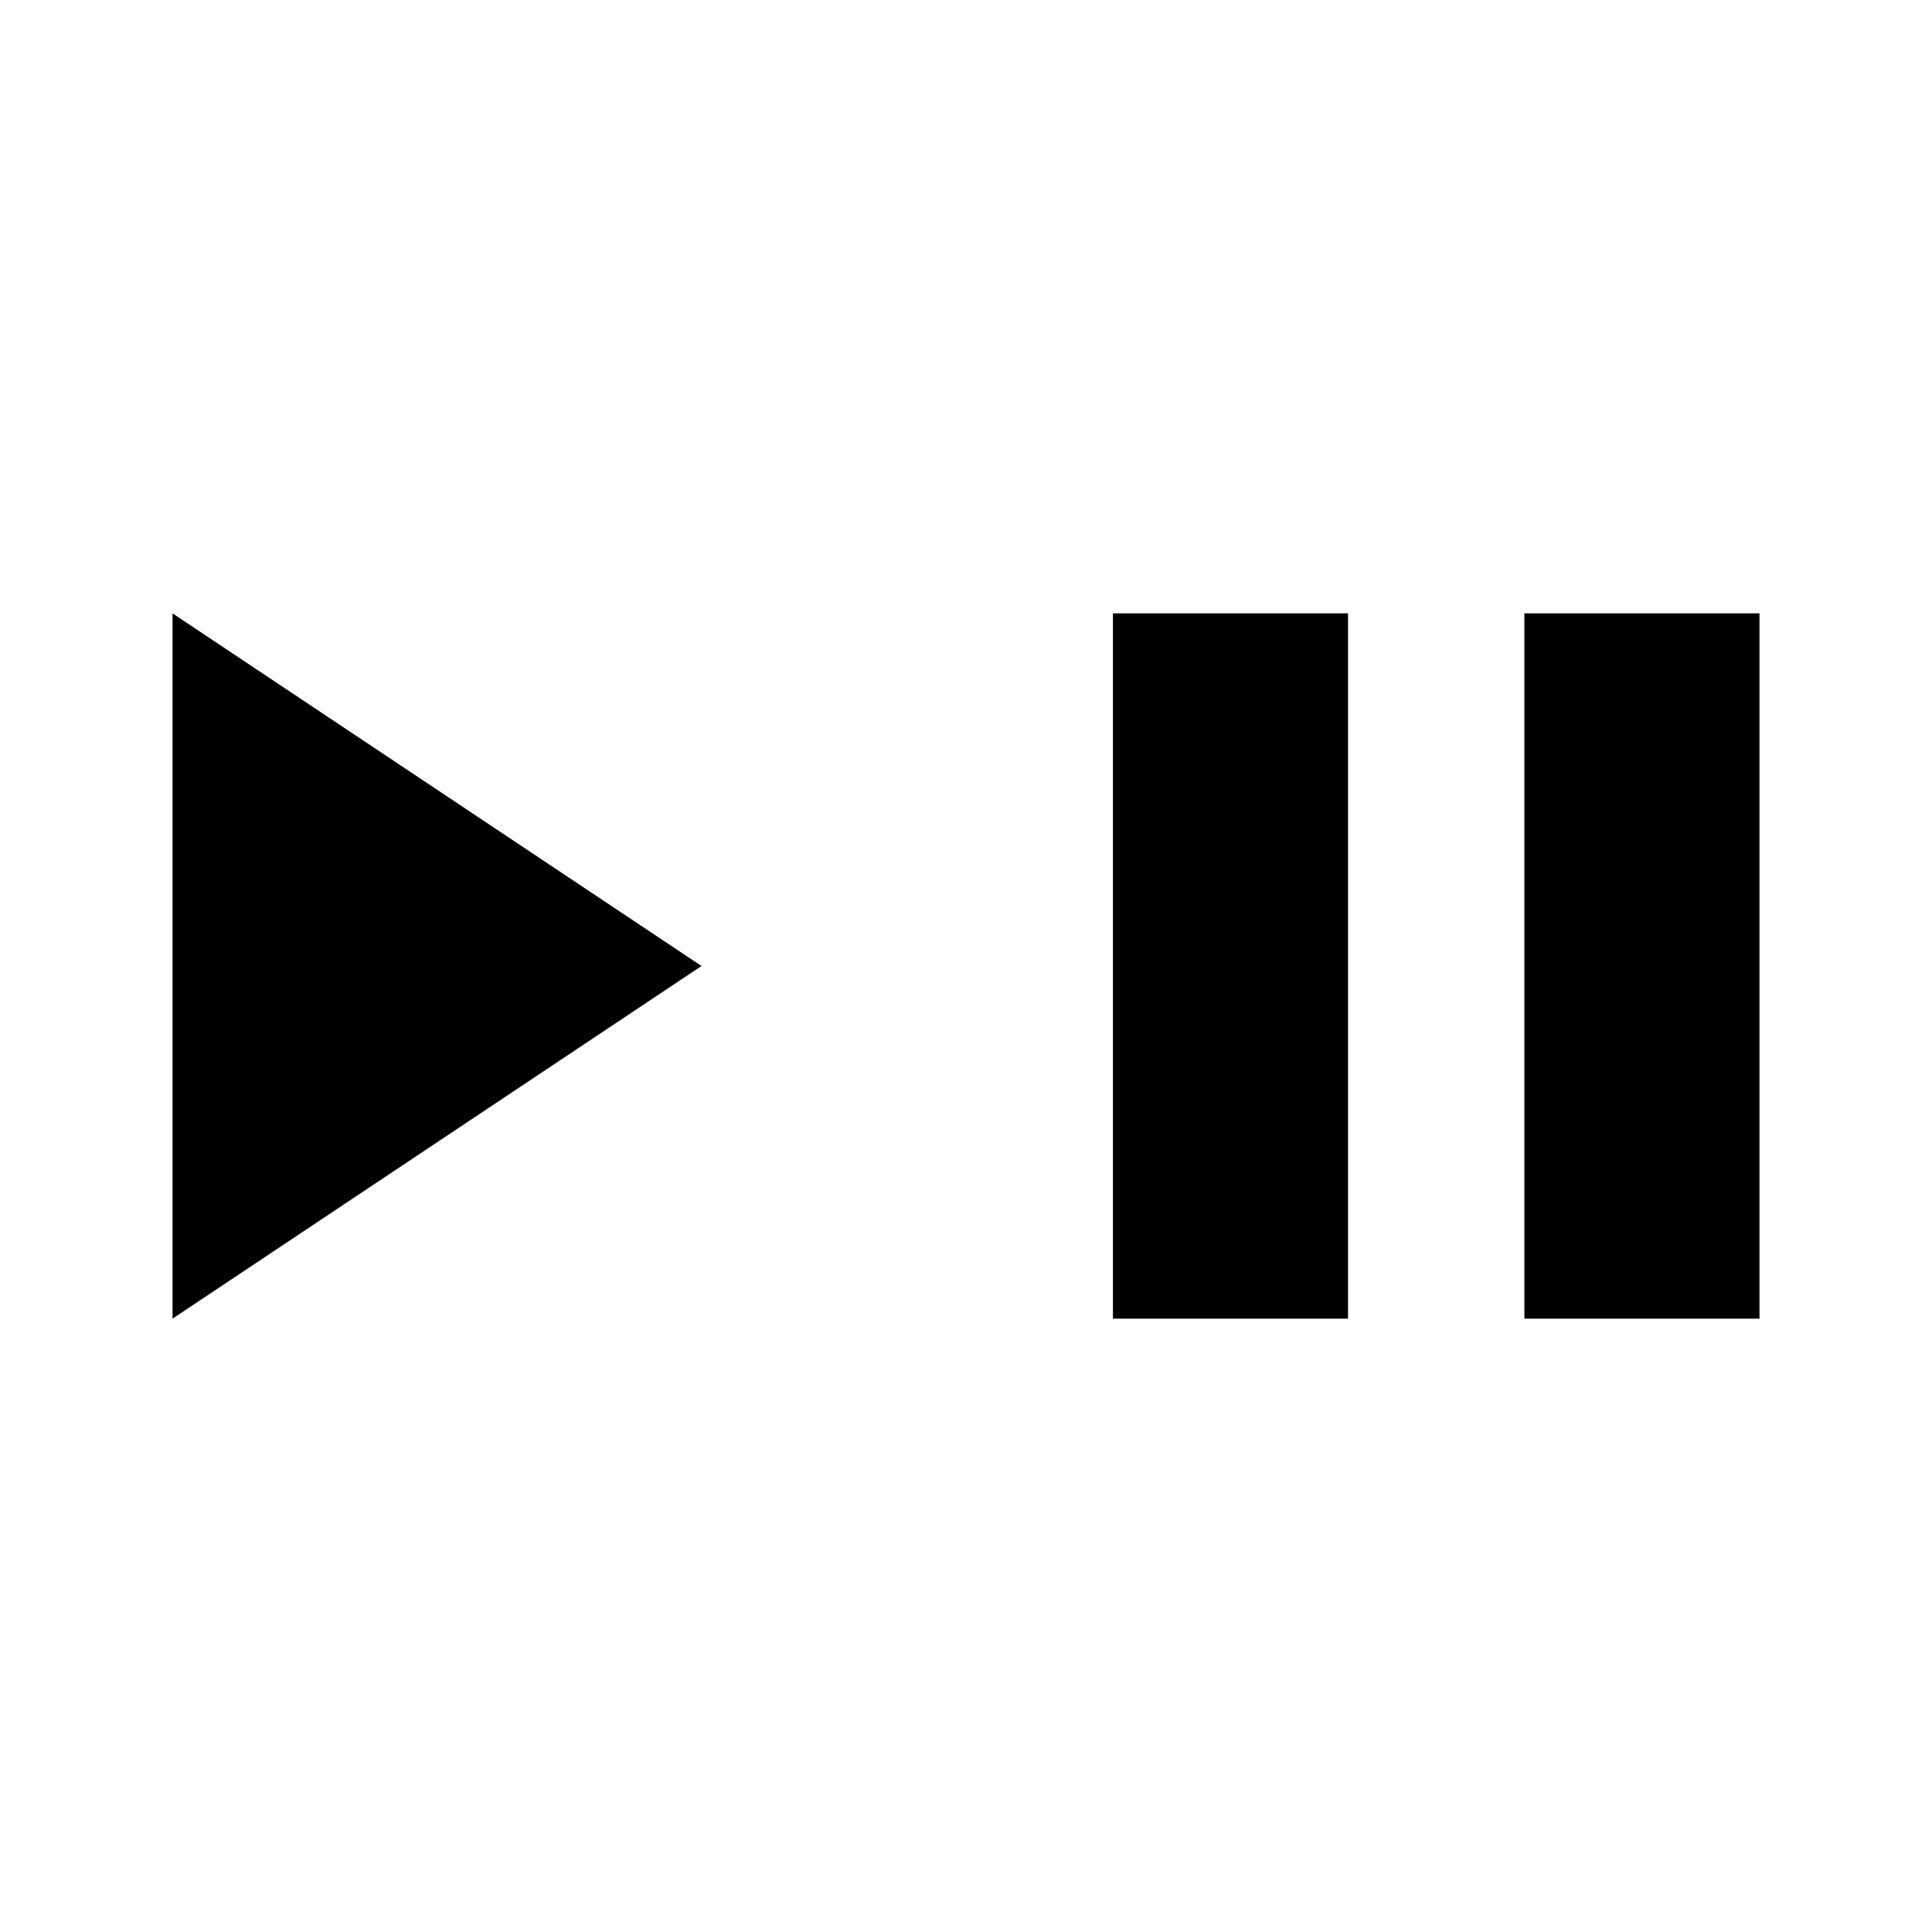
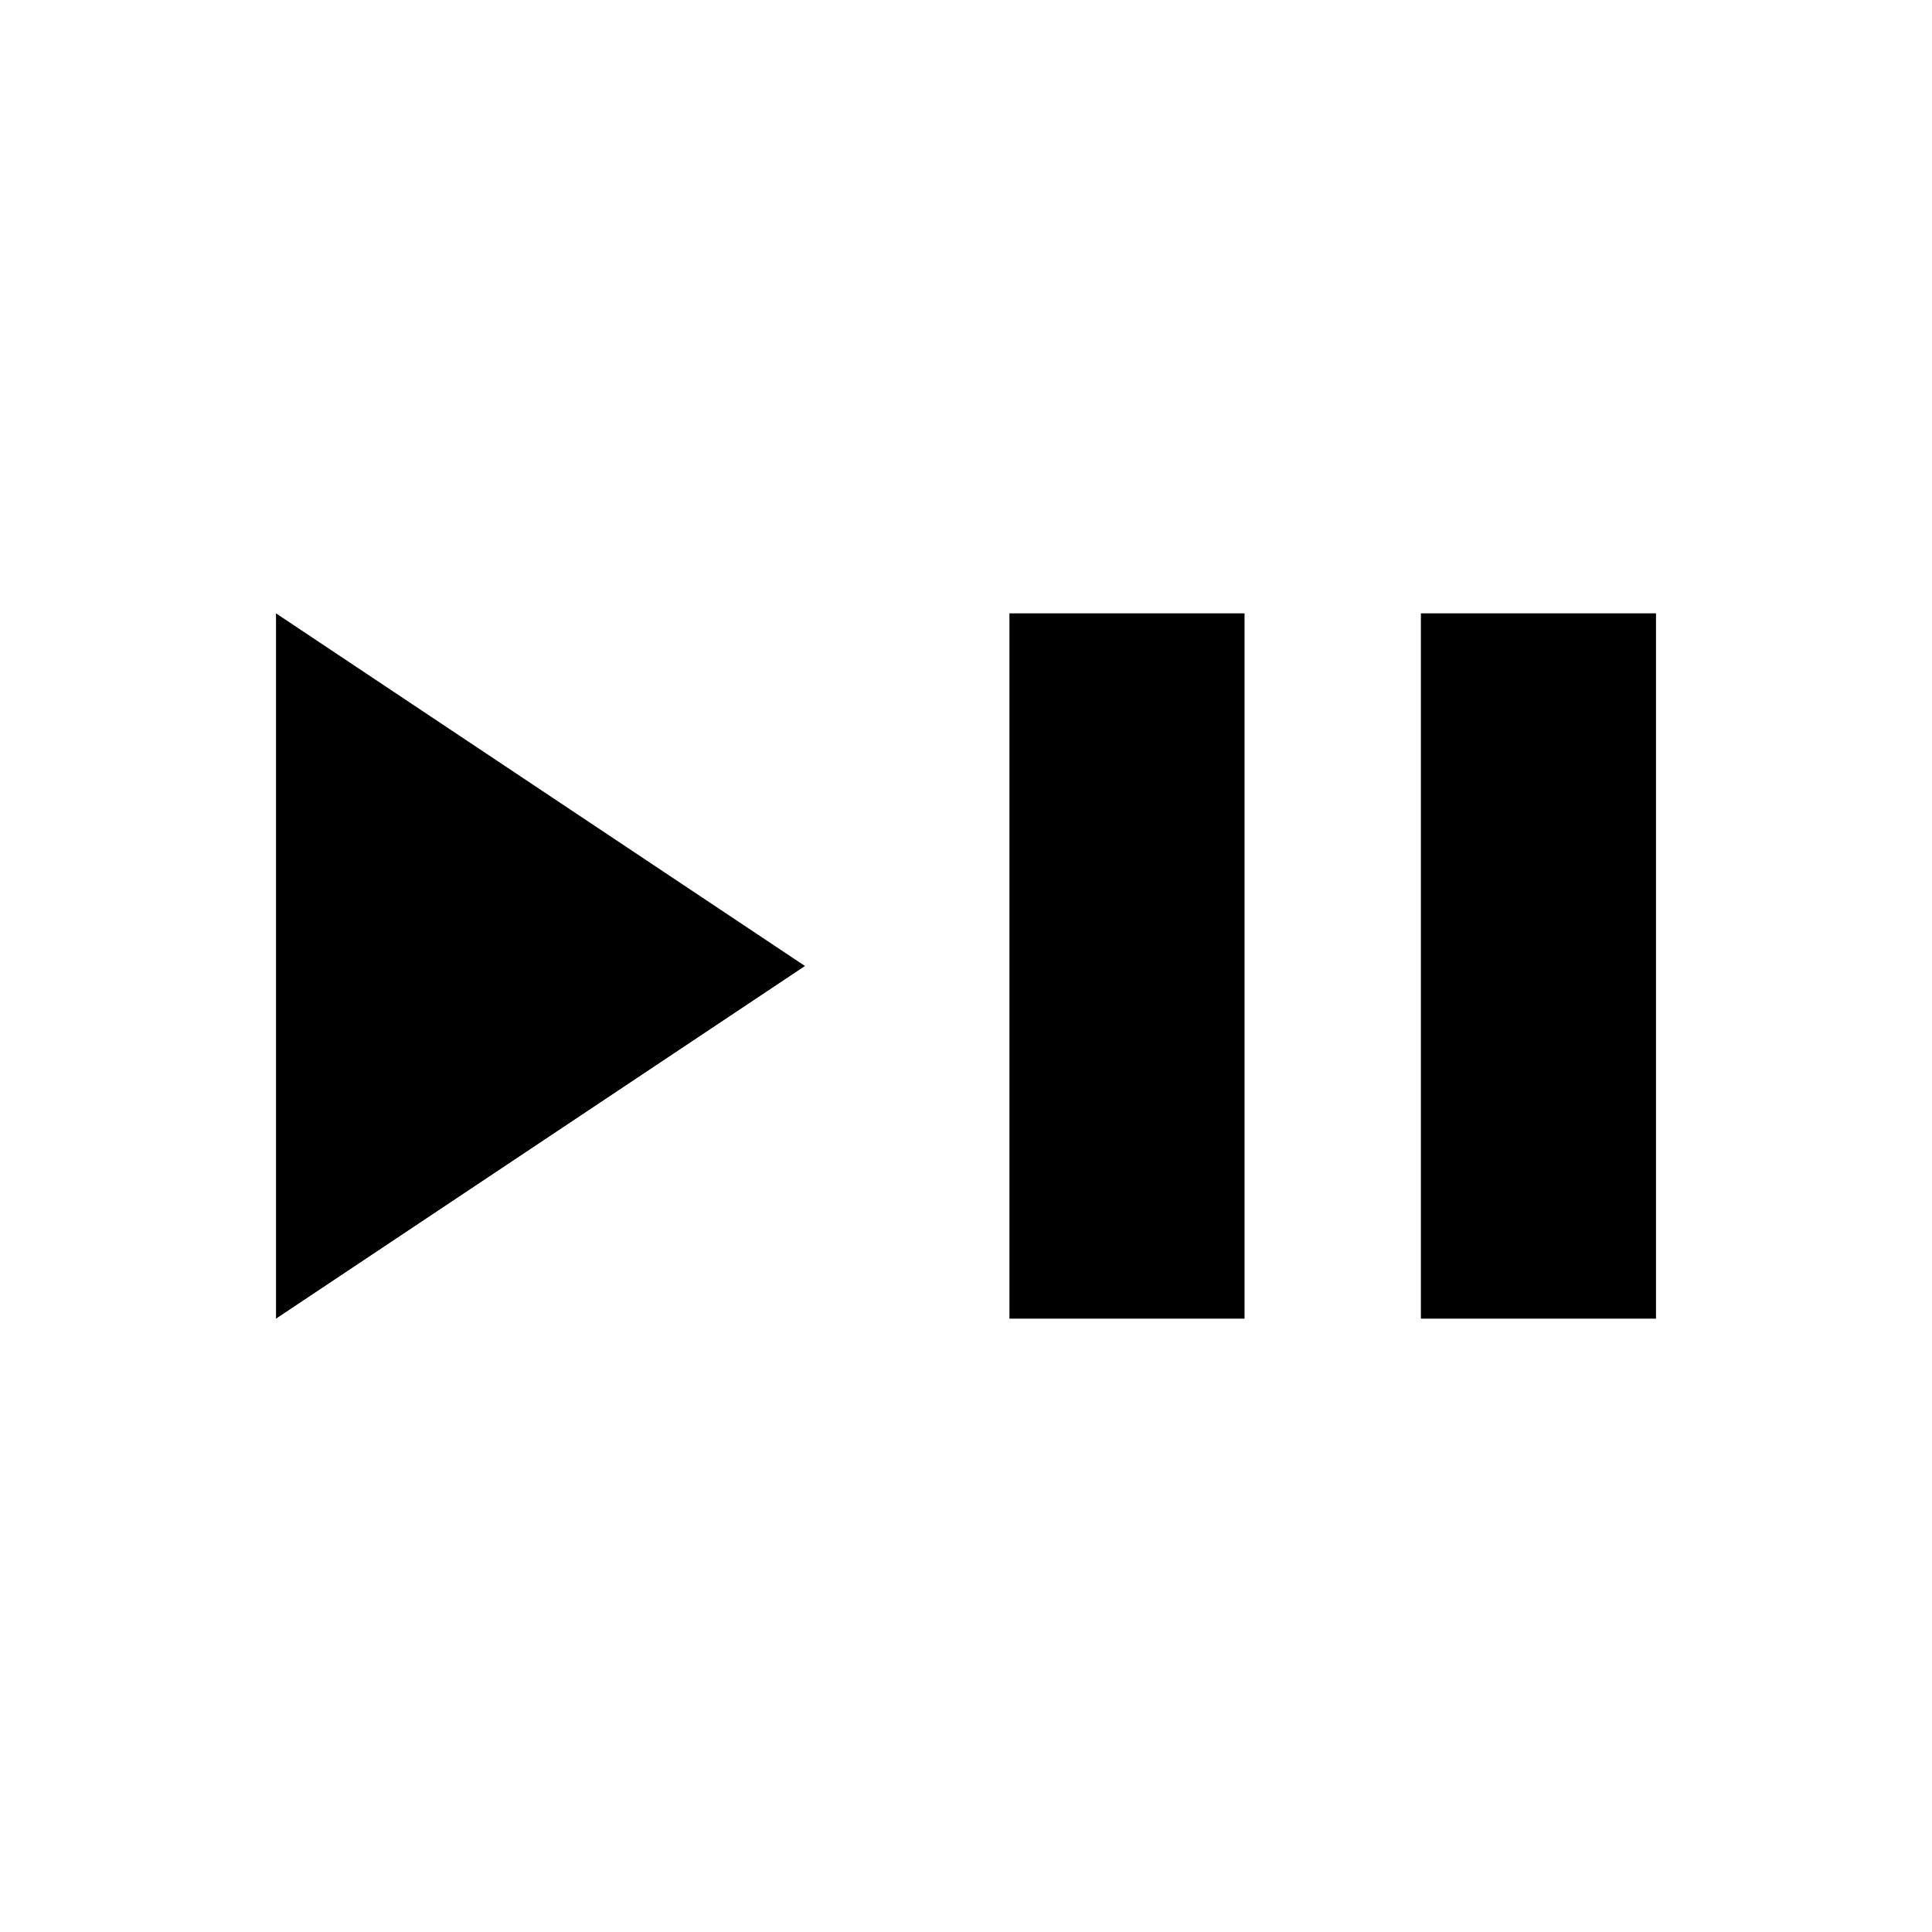
<svg xmlns="http://www.w3.org/2000/svg" width="56" height="56" version="1.1" id="svg10">
  <defs id="defs14" />
-   <g transform="matrix(1.703667,0,0,1.703667,-13.73983,9.259666)" fill="#000001" id="g8" style="stroke-width:0.587">
-     <path d="m 27,5 h 4 V 17 H 27 V 5" id="path2" style="stroke-width:0.587" />
-     <path d="m 34,5 v 12 h 4 V 5 h -4" id="path4" style="stroke-width:0.587" />
-     <path d="M 11,5 20,11 11,17 V 5" id="path6" style="stroke-width:0.587" />
+   <g id="g53" transform="translate(-3.000167)">
+     <path d="m 32.259,17.778 h 6.815 V 38.222 H 32.259 V 17.778" id="path2" style="fill:#000001;stroke-width:1" />
+     <path d="m 44.185,17.778 v 20.444 h 6.815 V 17.778 h -6.815" id="path4" style="fill:#000001;stroke-width:1" />
  </g>
+   <path d="M 8,17.778 23.332,28 8,38.222 V 17.778" id="path6" style="fill:#000001;stroke-width:1" />
</svg>
